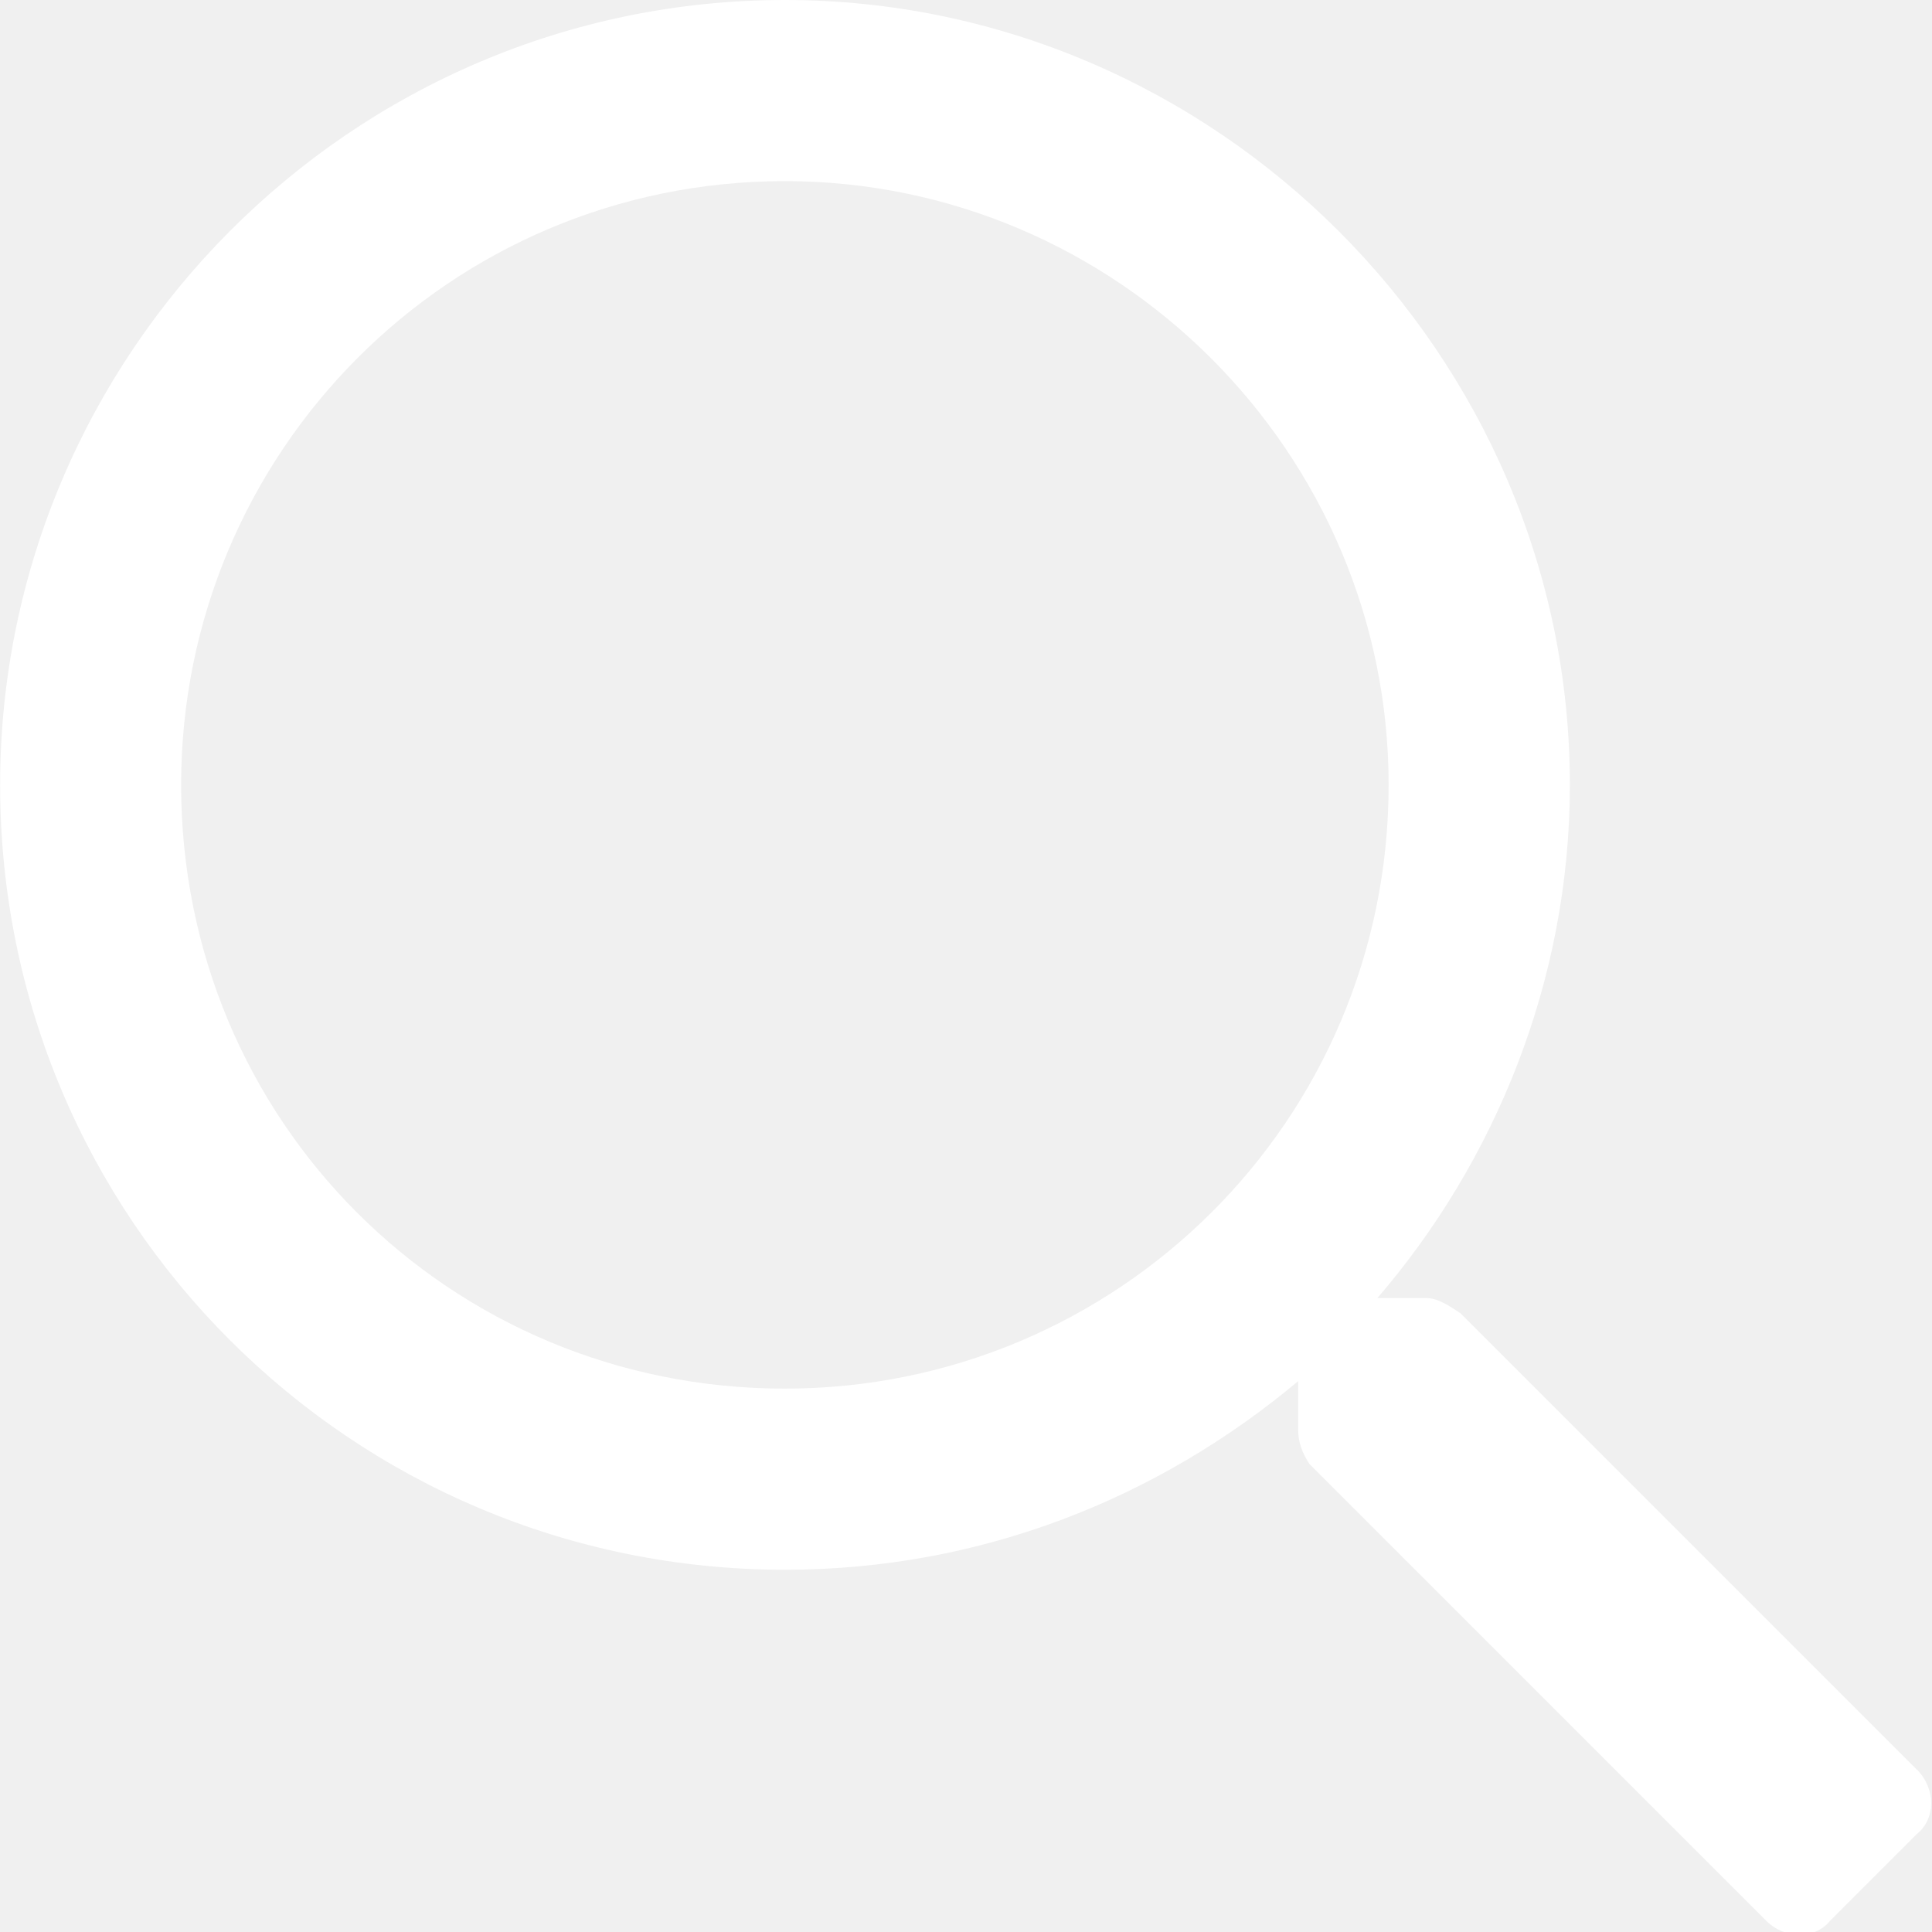
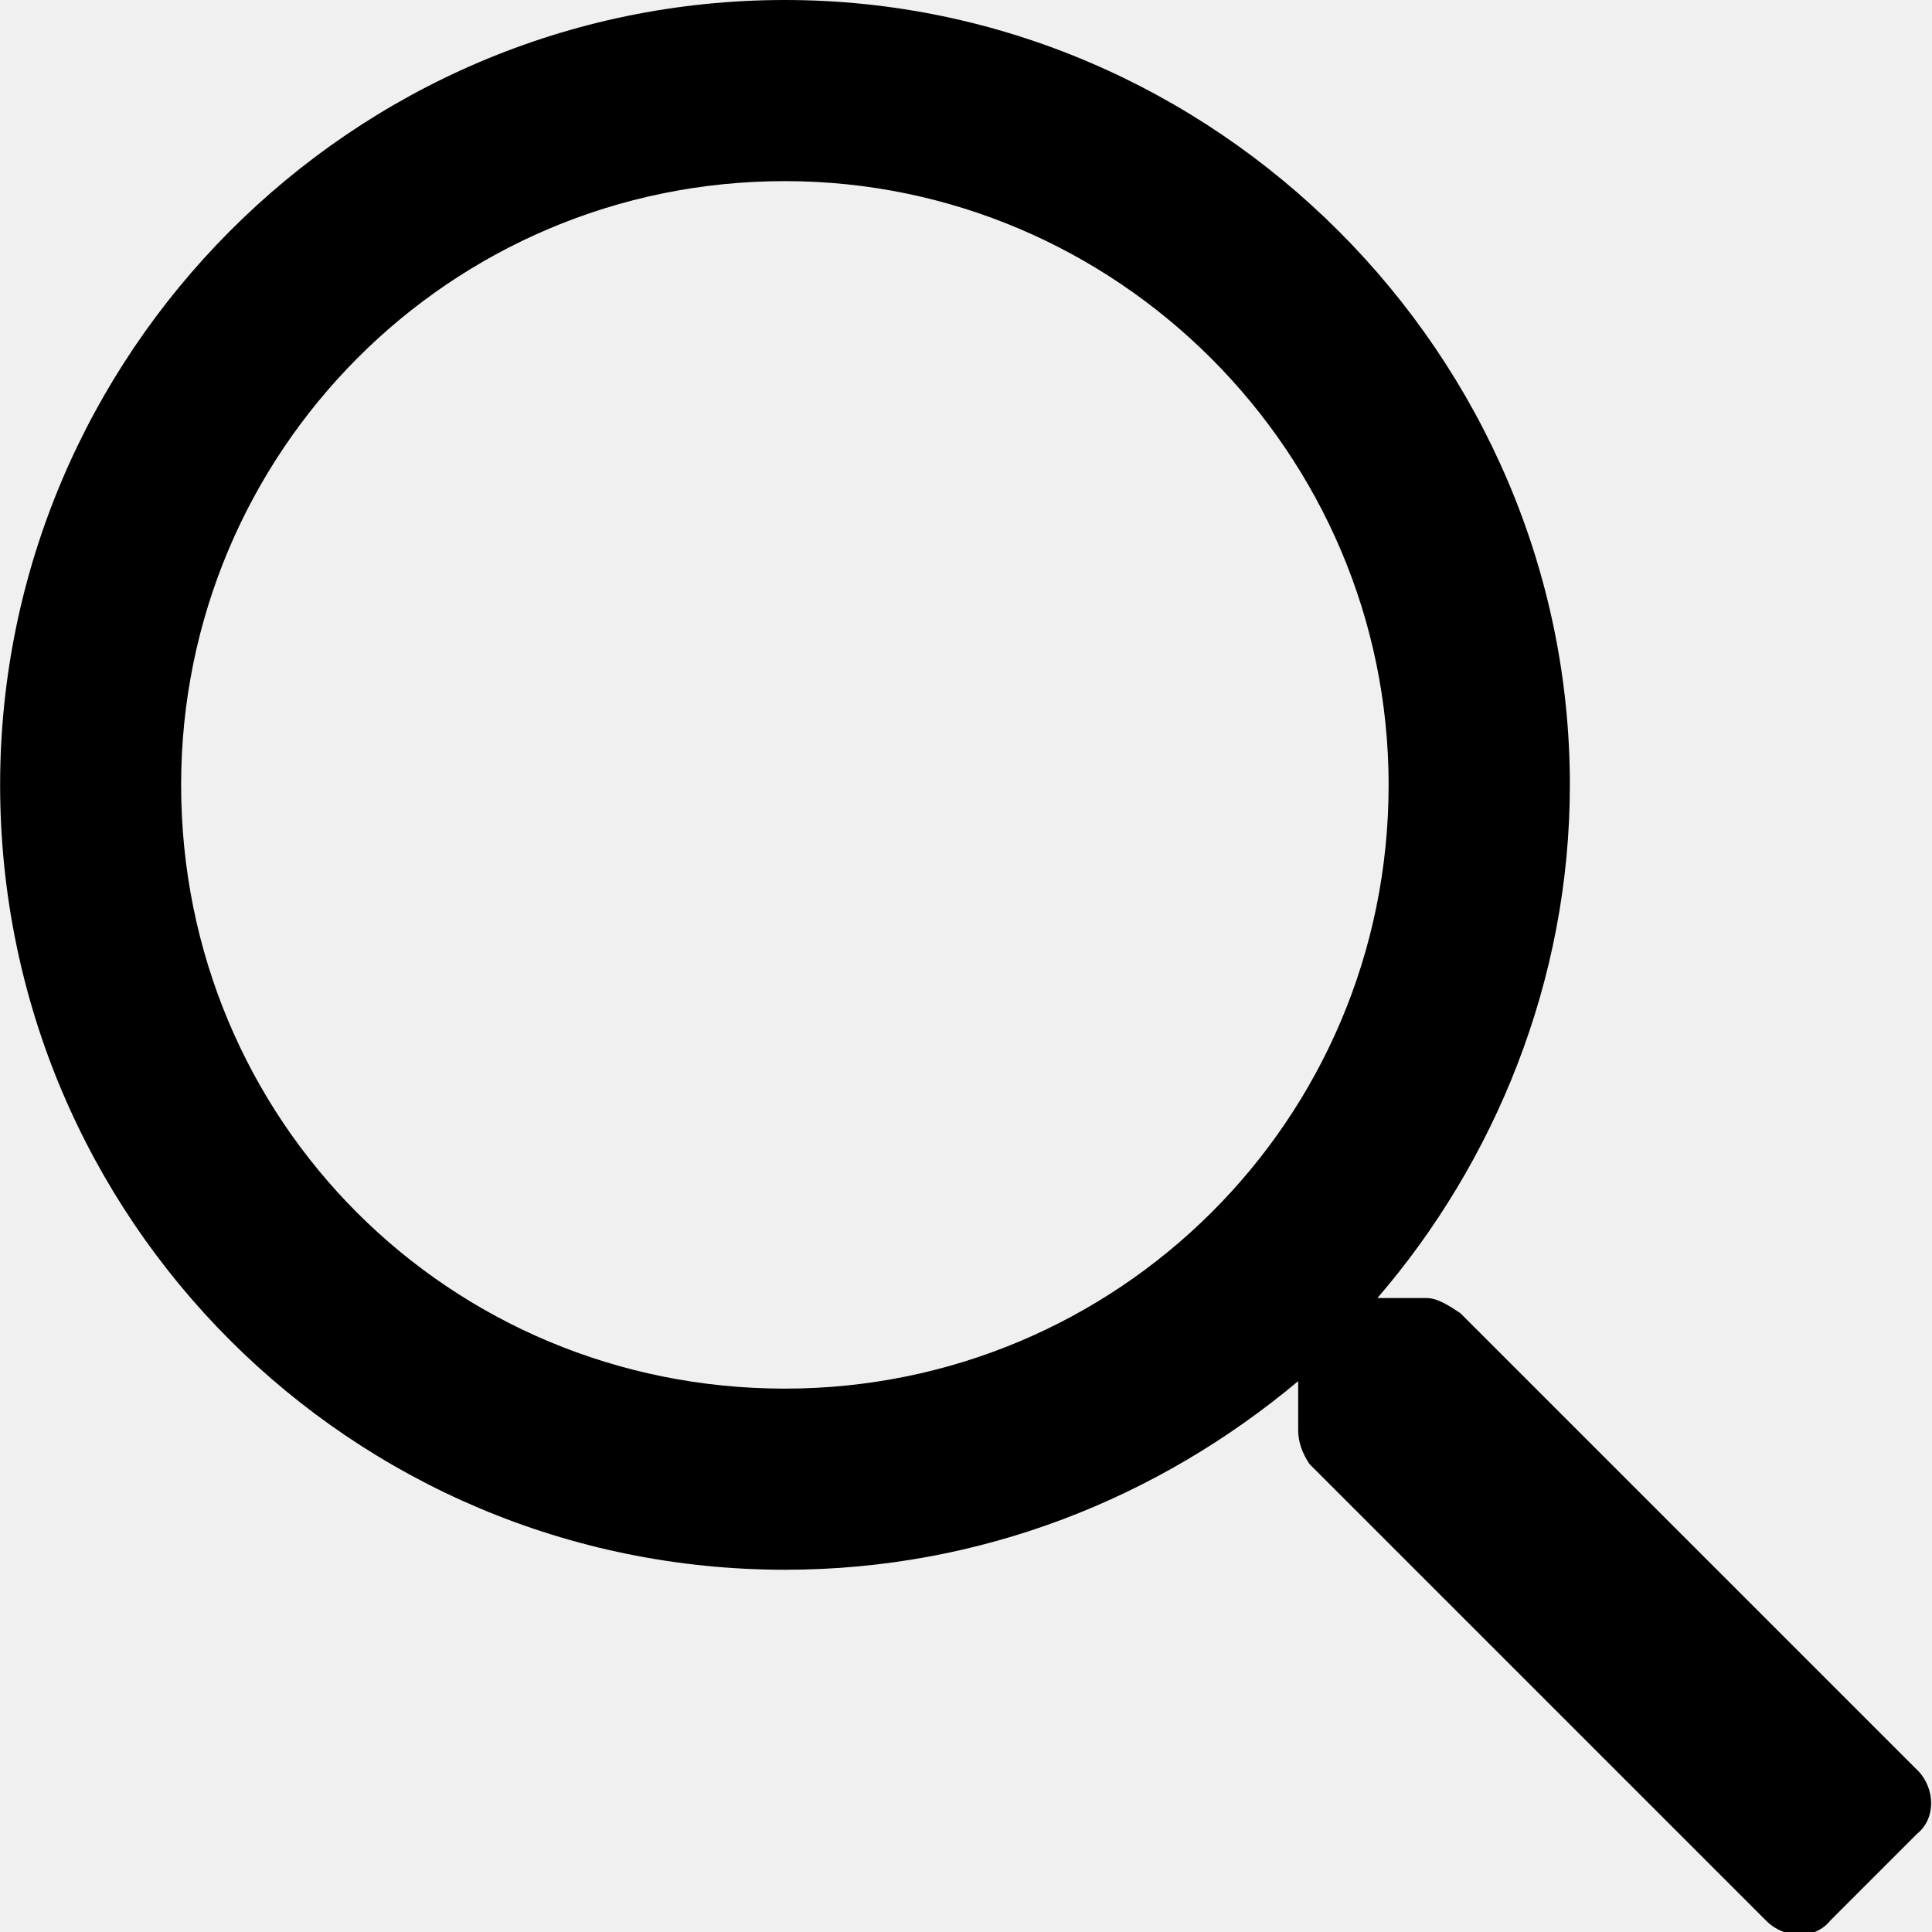
<svg xmlns="http://www.w3.org/2000/svg" fill="none" height="16" viewBox="0 0 16 16" width="16">
  <clipPath id="a">
    <path d="m0 0h16v16h-16z" />
  </clipPath>
  <g clip-path="url(#a)">
-     <path d="m15.875 14.656-3.781-3.781c-.094-.062-.188-.125-.281-.125h-.406c.969-1.125 1.594-2.625 1.594-4.25 0-3.562-2.938-6.5-6.5-6.5-3.594 0-6.5 2.938-6.5 6.5 0 3.594 2.906 6.5 6.5 6.5 1.625 0 3.094-.594 4.25-1.562v.406c0 .094.031.187.094.281l3.781 3.781c.156.156.406.156.531 0l.719-.719c.156-.125.156-.375 0-.531zm-9.375-3.156c-2.781 0-5-2.219-5-5 0-2.75 2.219-5 5-5 2.75 0 5 2.25 5 5 0 2.781-2.25 5-5 5z" fill="#fff" />
+     <path d="m15.875 14.656-3.781-3.781c-.094-.062-.188-.125-.281-.125h-.406c.969-1.125 1.594-2.625 1.594-4.25 0-3.562-2.938-6.5-6.5-6.5-3.594 0-6.5 2.938-6.5 6.5 0 3.594 2.906 6.5 6.5 6.5 1.625 0 3.094-.594 4.25-1.562v.406c0 .094.031.187.094.281l3.781 3.781c.156.156.406.156.531 0l.719-.719c.156-.125.156-.375 0-.531zm-9.375-3.156c-2.781 0-5-2.219-5-5 0-2.75 2.219-5 5-5 2.75 0 5 2.25 5 5 0 2.781-2.25 5-5 5z" fill="currentColor" />
  </g>
</svg>
